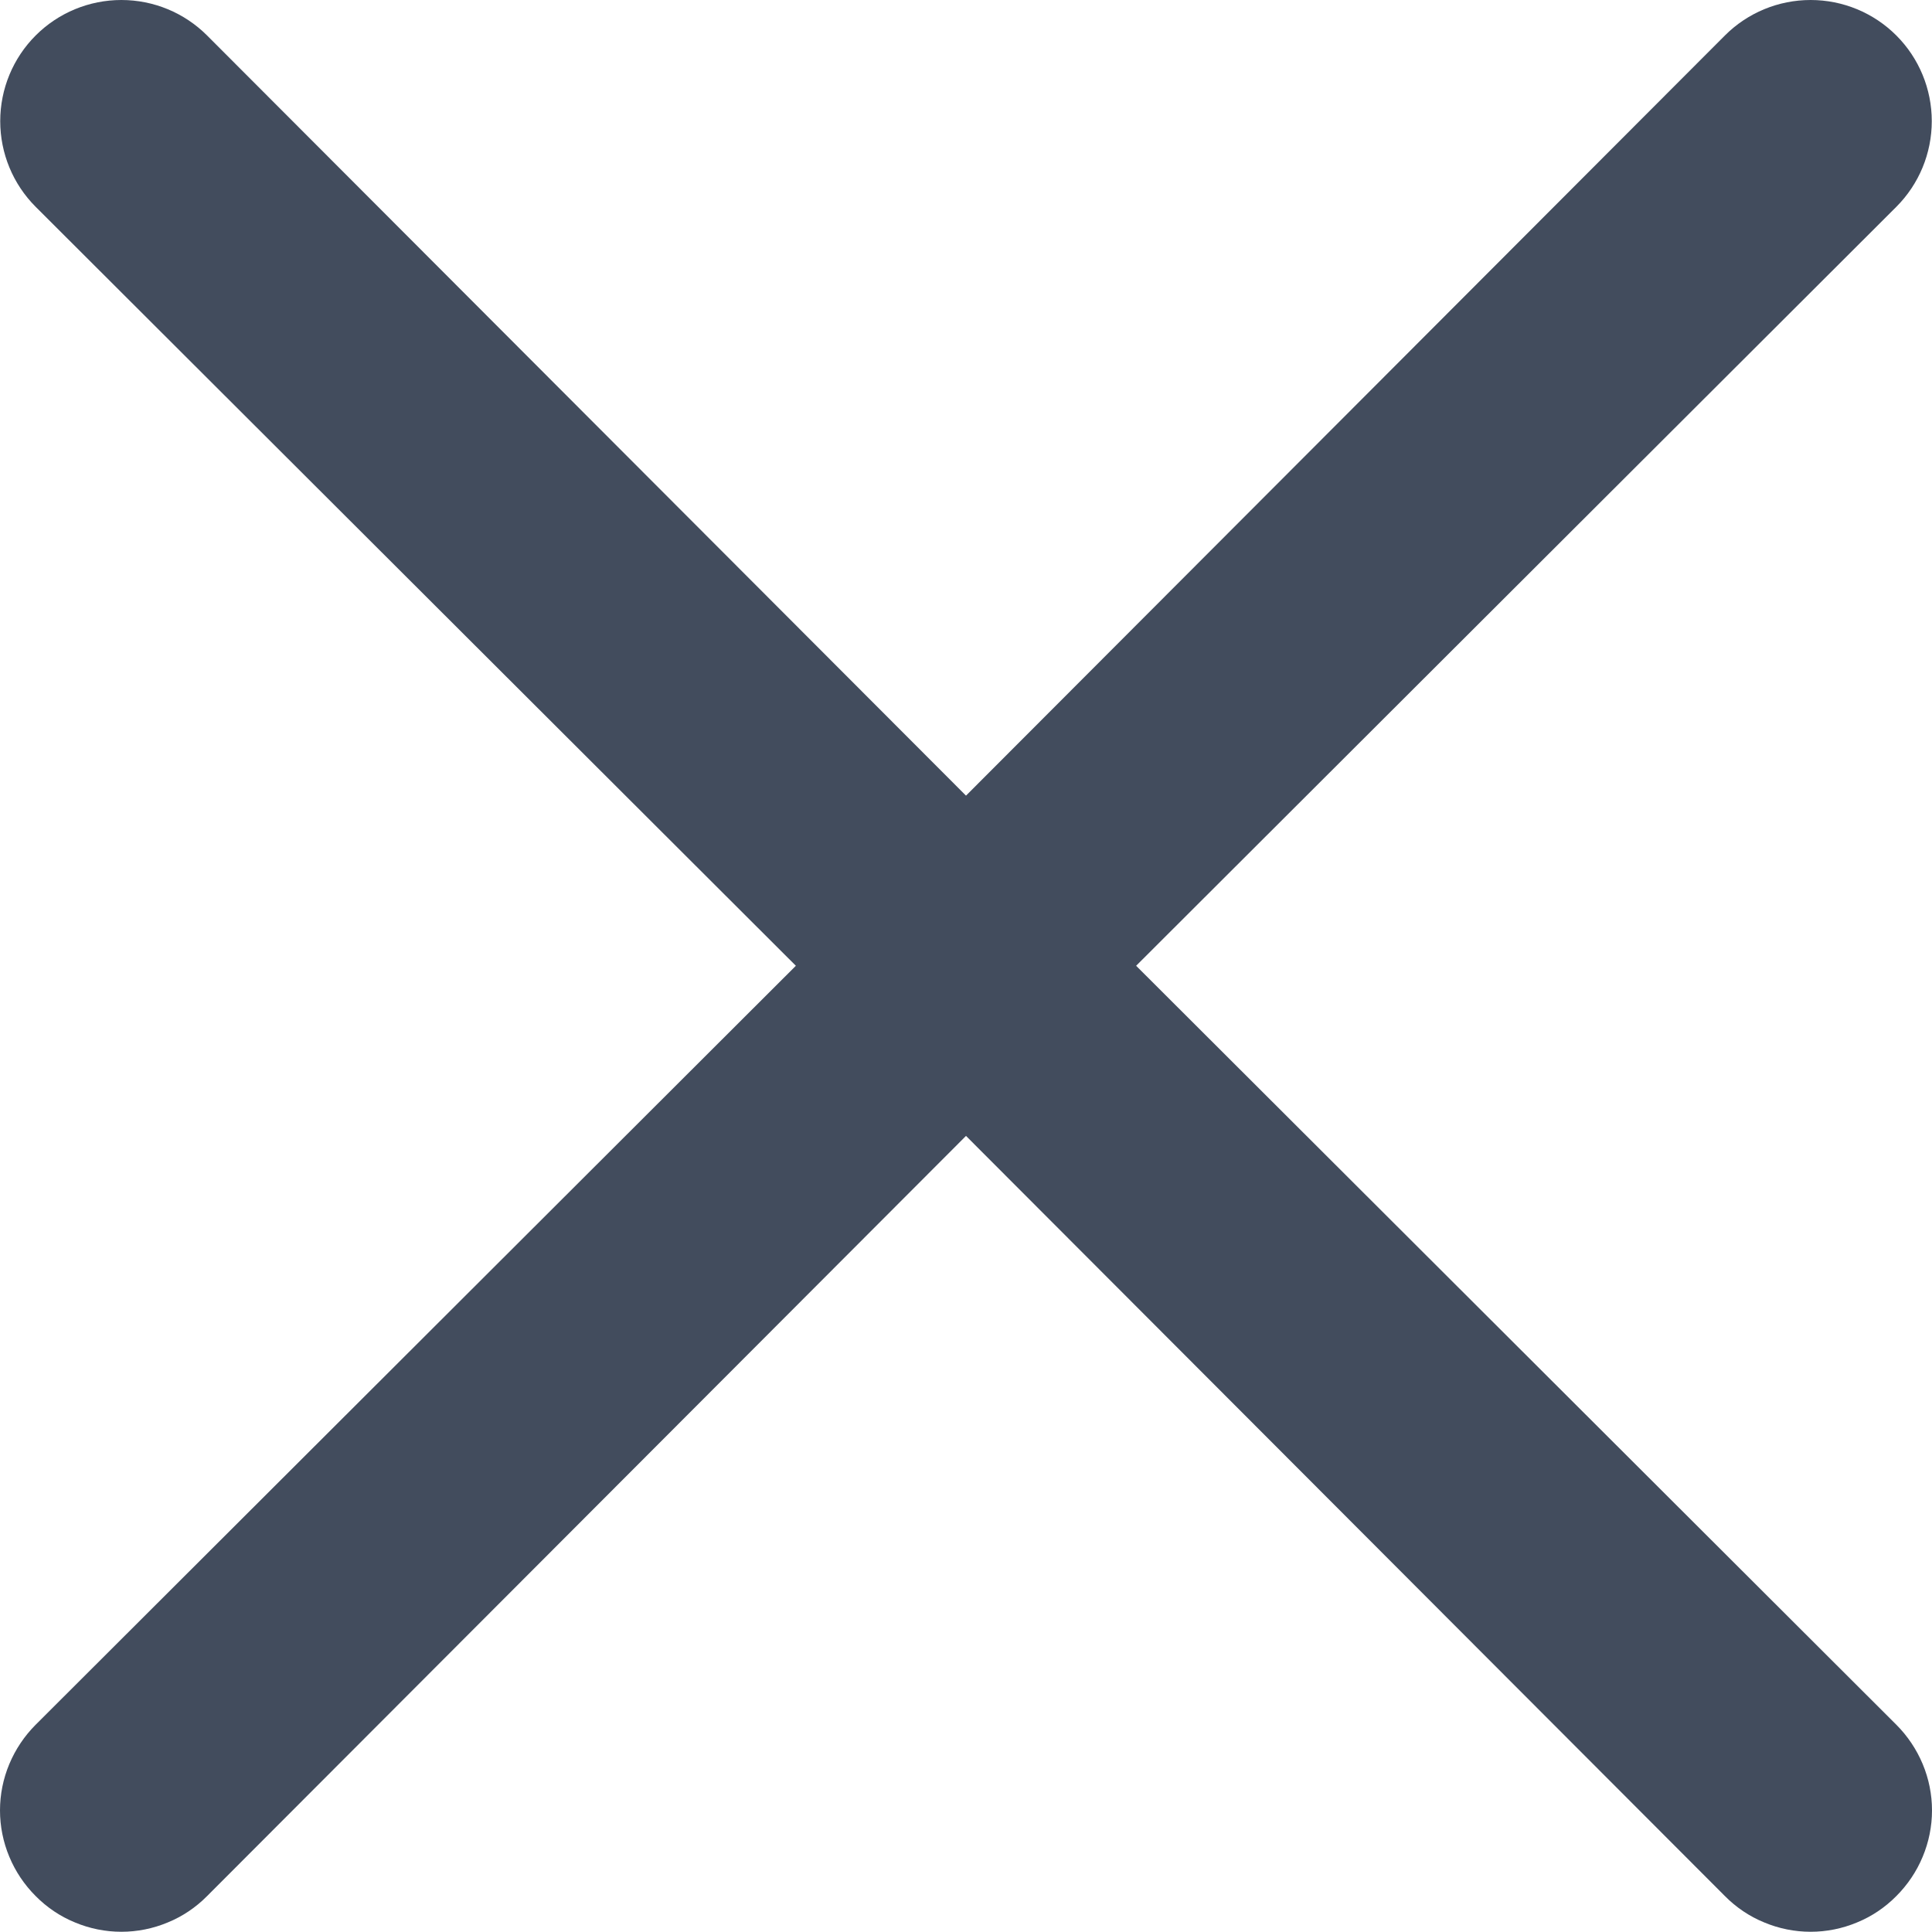
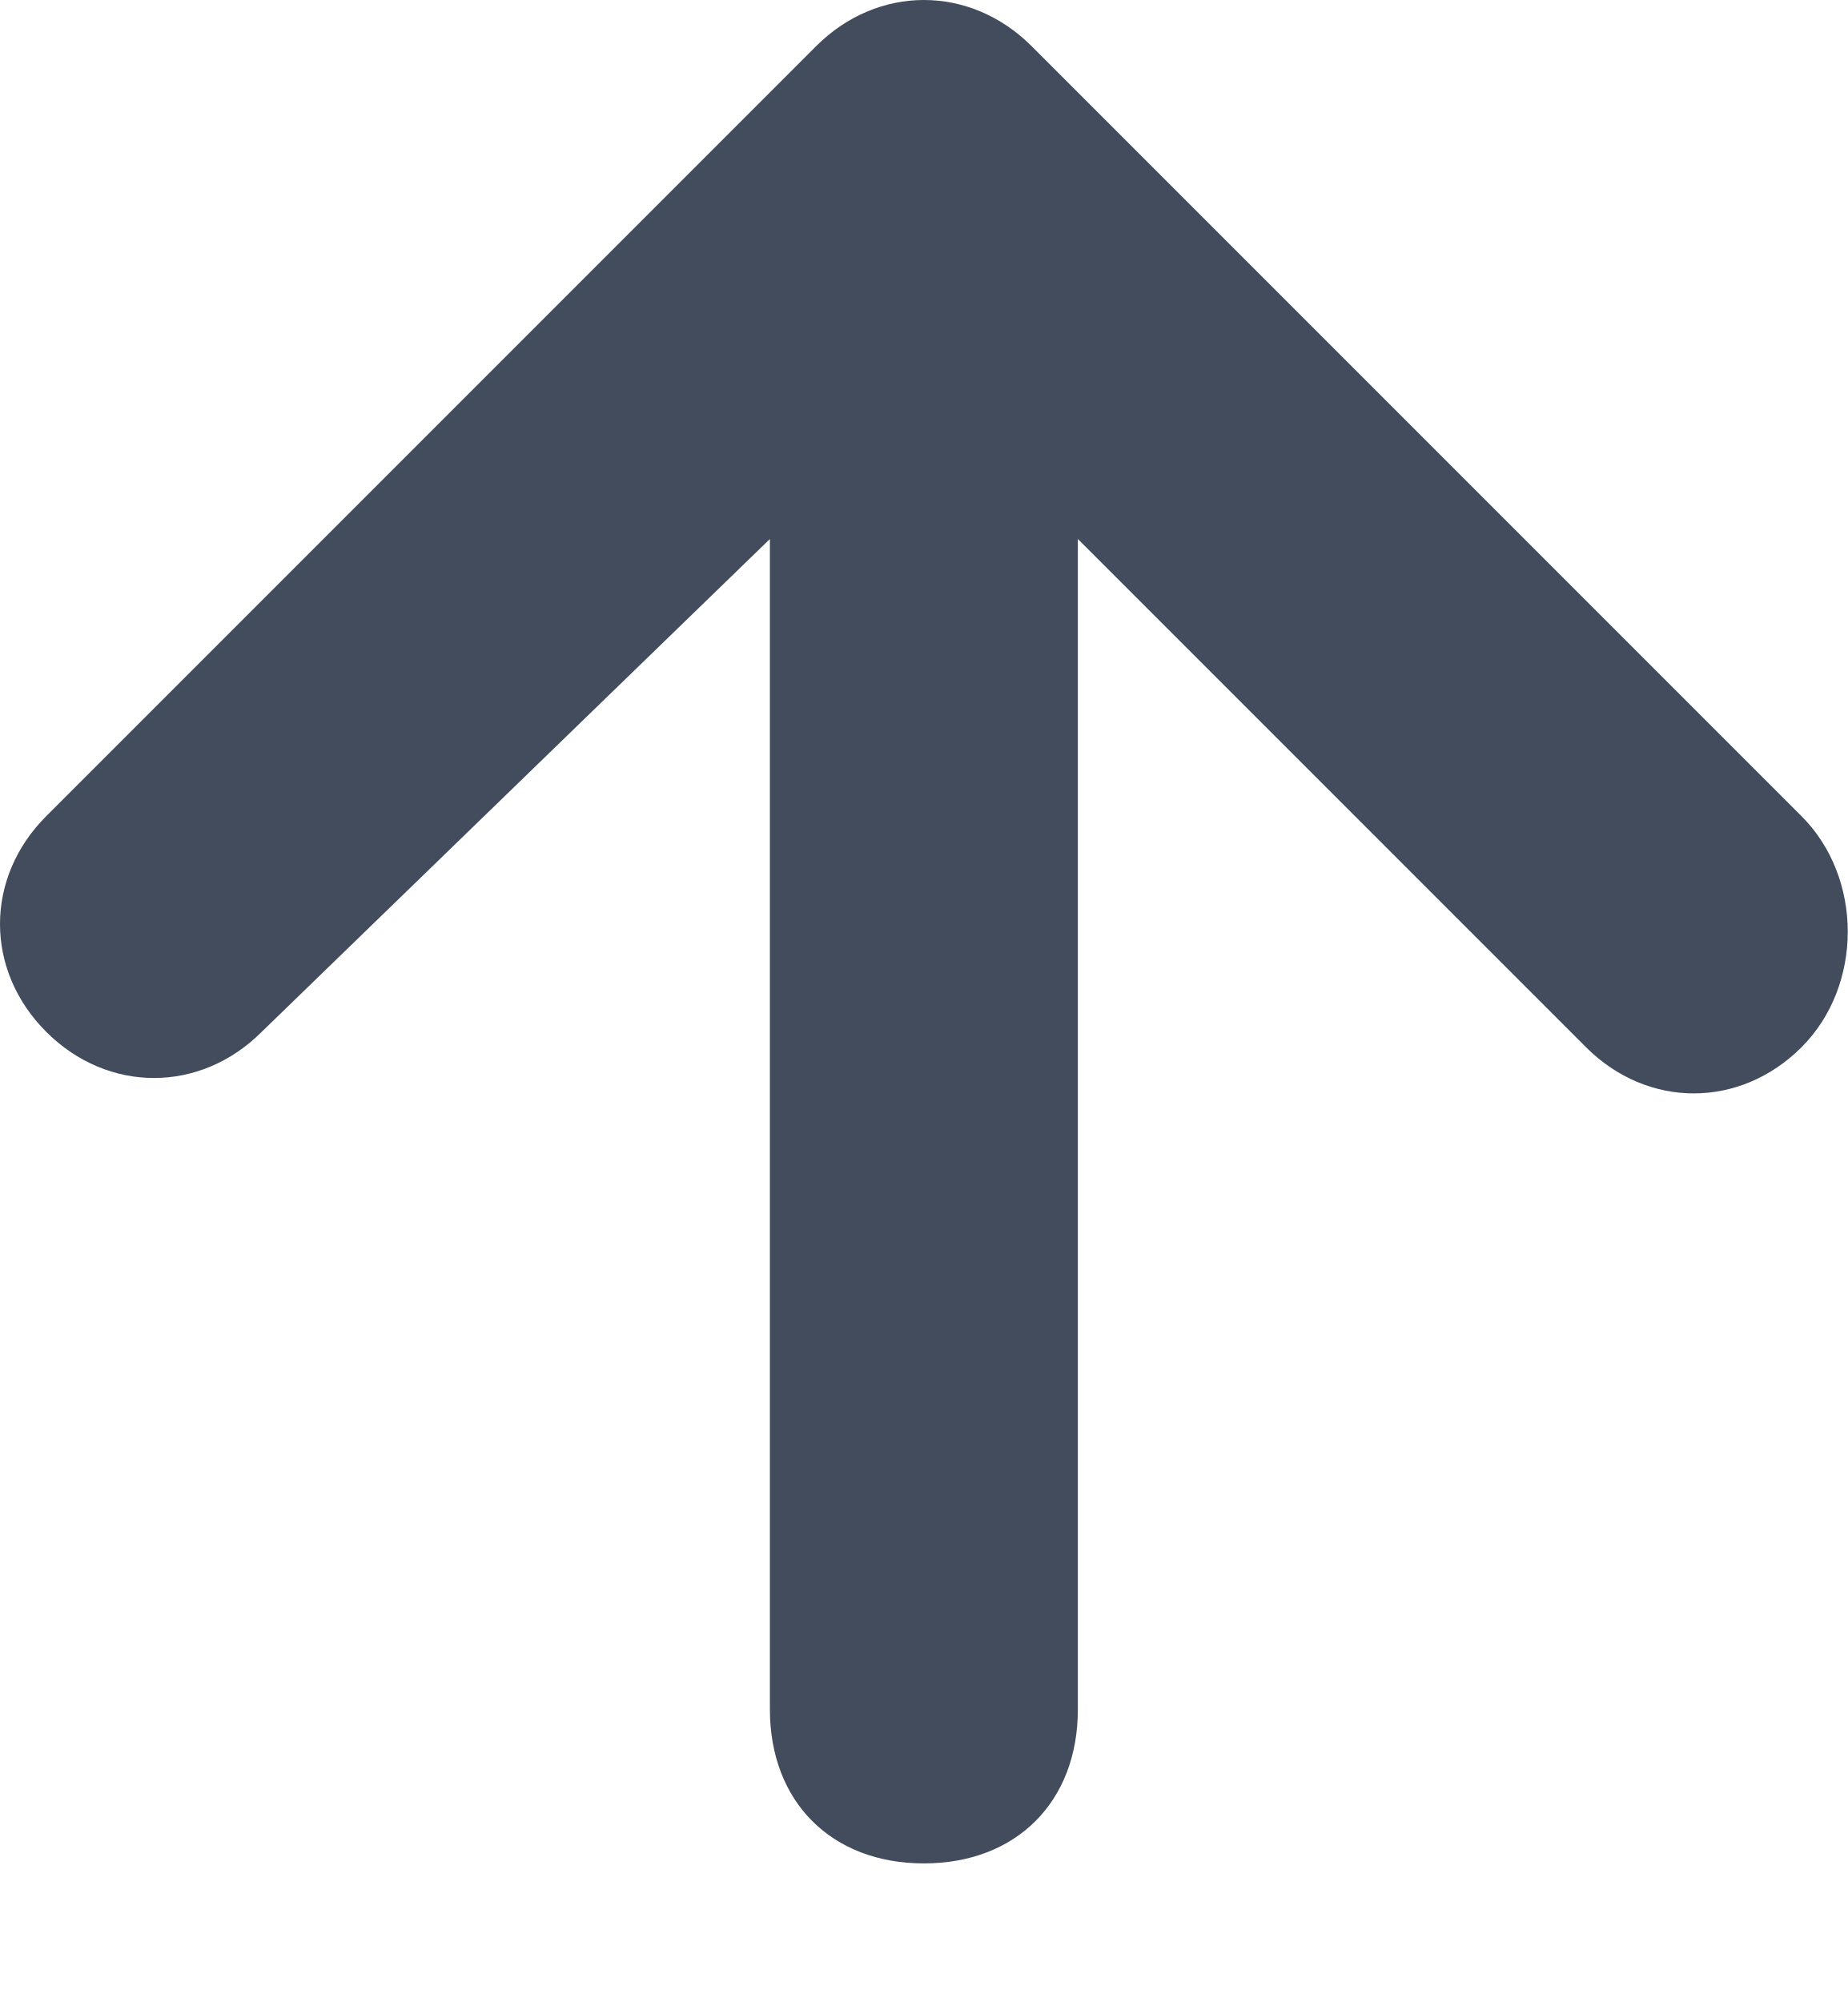
- <svg xmlns="http://www.w3.org/2000/svg" width="17" height="17" viewBox="0 0 17 17" fill="none">
-   <path d="M9.997 8.498L16.686 1.82C16.886 1.62 16.998 1.349 16.998 1.066C16.998 0.783 16.886 0.512 16.686 0.312C16.486 0.112 16.215 0 15.932 0C15.649 0 15.378 0.112 15.178 0.312L8.5 7.001L1.822 0.312C1.622 0.112 1.351 2.51028e-07 1.068 2.53134e-07C0.785 2.55241e-07 0.514 0.112 0.314 0.312C0.114 0.512 0.002 0.783 0.002 1.066C0.002 1.349 0.114 1.62 0.314 1.82L7.003 8.498L0.314 15.176C0.215 15.275 0.136 15.393 0.082 15.522C0.028 15.651 0 15.79 0 15.93C0 16.07 0.028 16.209 0.082 16.338C0.136 16.468 0.215 16.585 0.314 16.684C0.413 16.784 0.53 16.863 0.66 16.916C0.789 16.97 0.928 16.998 1.068 16.998C1.208 16.998 1.347 16.97 1.476 16.916C1.606 16.863 1.723 16.784 1.822 16.684L8.5 9.995L15.178 16.684C15.277 16.784 15.394 16.863 15.524 16.916C15.653 16.97 15.792 16.998 15.932 16.998C16.072 16.998 16.211 16.97 16.34 16.916C16.47 16.863 16.587 16.784 16.686 16.684C16.785 16.585 16.864 16.468 16.918 16.338C16.972 16.209 17 16.07 17 15.93C17 15.79 16.972 15.651 16.918 15.522C16.864 15.393 16.785 15.275 16.686 15.176L9.997 8.498Z" fill="#424C5D" />
+ <svg xmlns="http://www.w3.org/2000/svg" width="12" height="13" viewBox="0 0 12 13" fill="none">
+   <path d="M11.7 5.3L6.7 0.3C6.3 -0.1 5.7 -0.1 5.3 0.3L0.3 5.3C-0.1 5.7 -0.1 6.3 0.3 6.7C0.7 7.1 1.3 7.1 1.7 6.7L5 3.5V11.1C5 11.7 5.4 12.1 6 12.1C6.6 12.1 7 11.7 7 11.1V3.5L10.3 6.8C10.7 7.2 11.3 7.2 11.7 6.8C12.1 6.4 12.1 5.7 11.7 5.3Z" fill="#424C5D" />
</svg>
